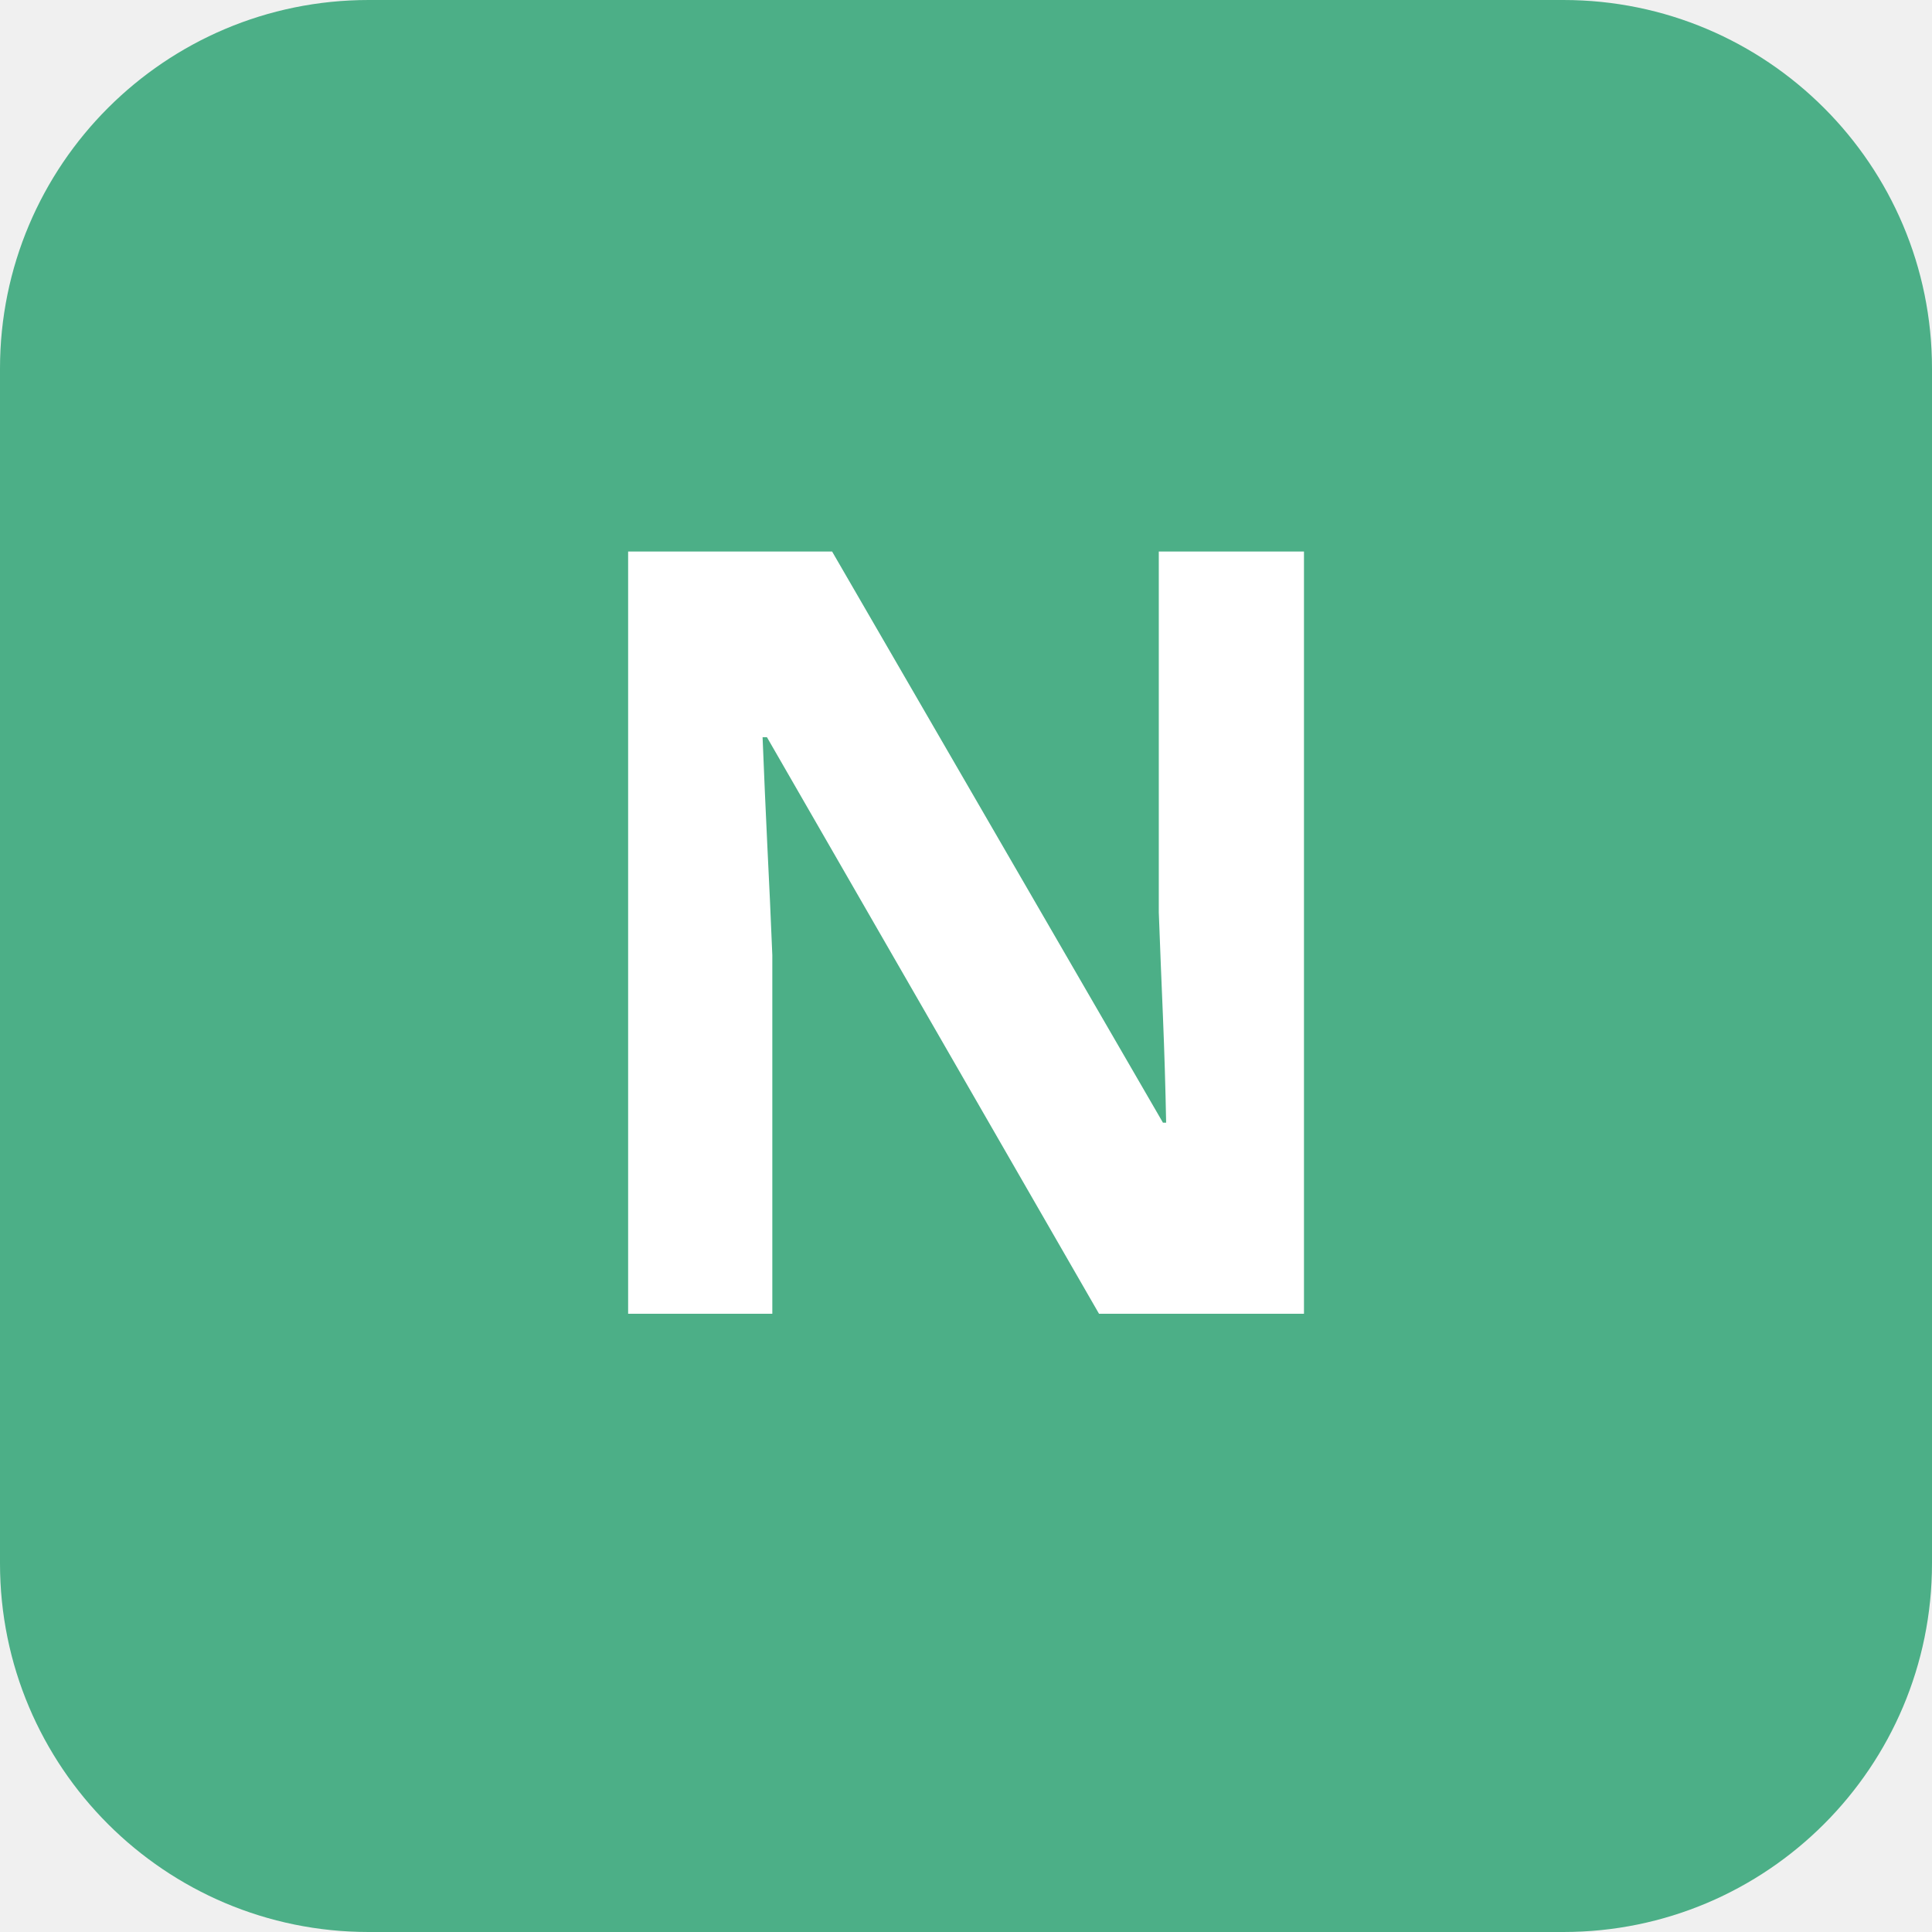
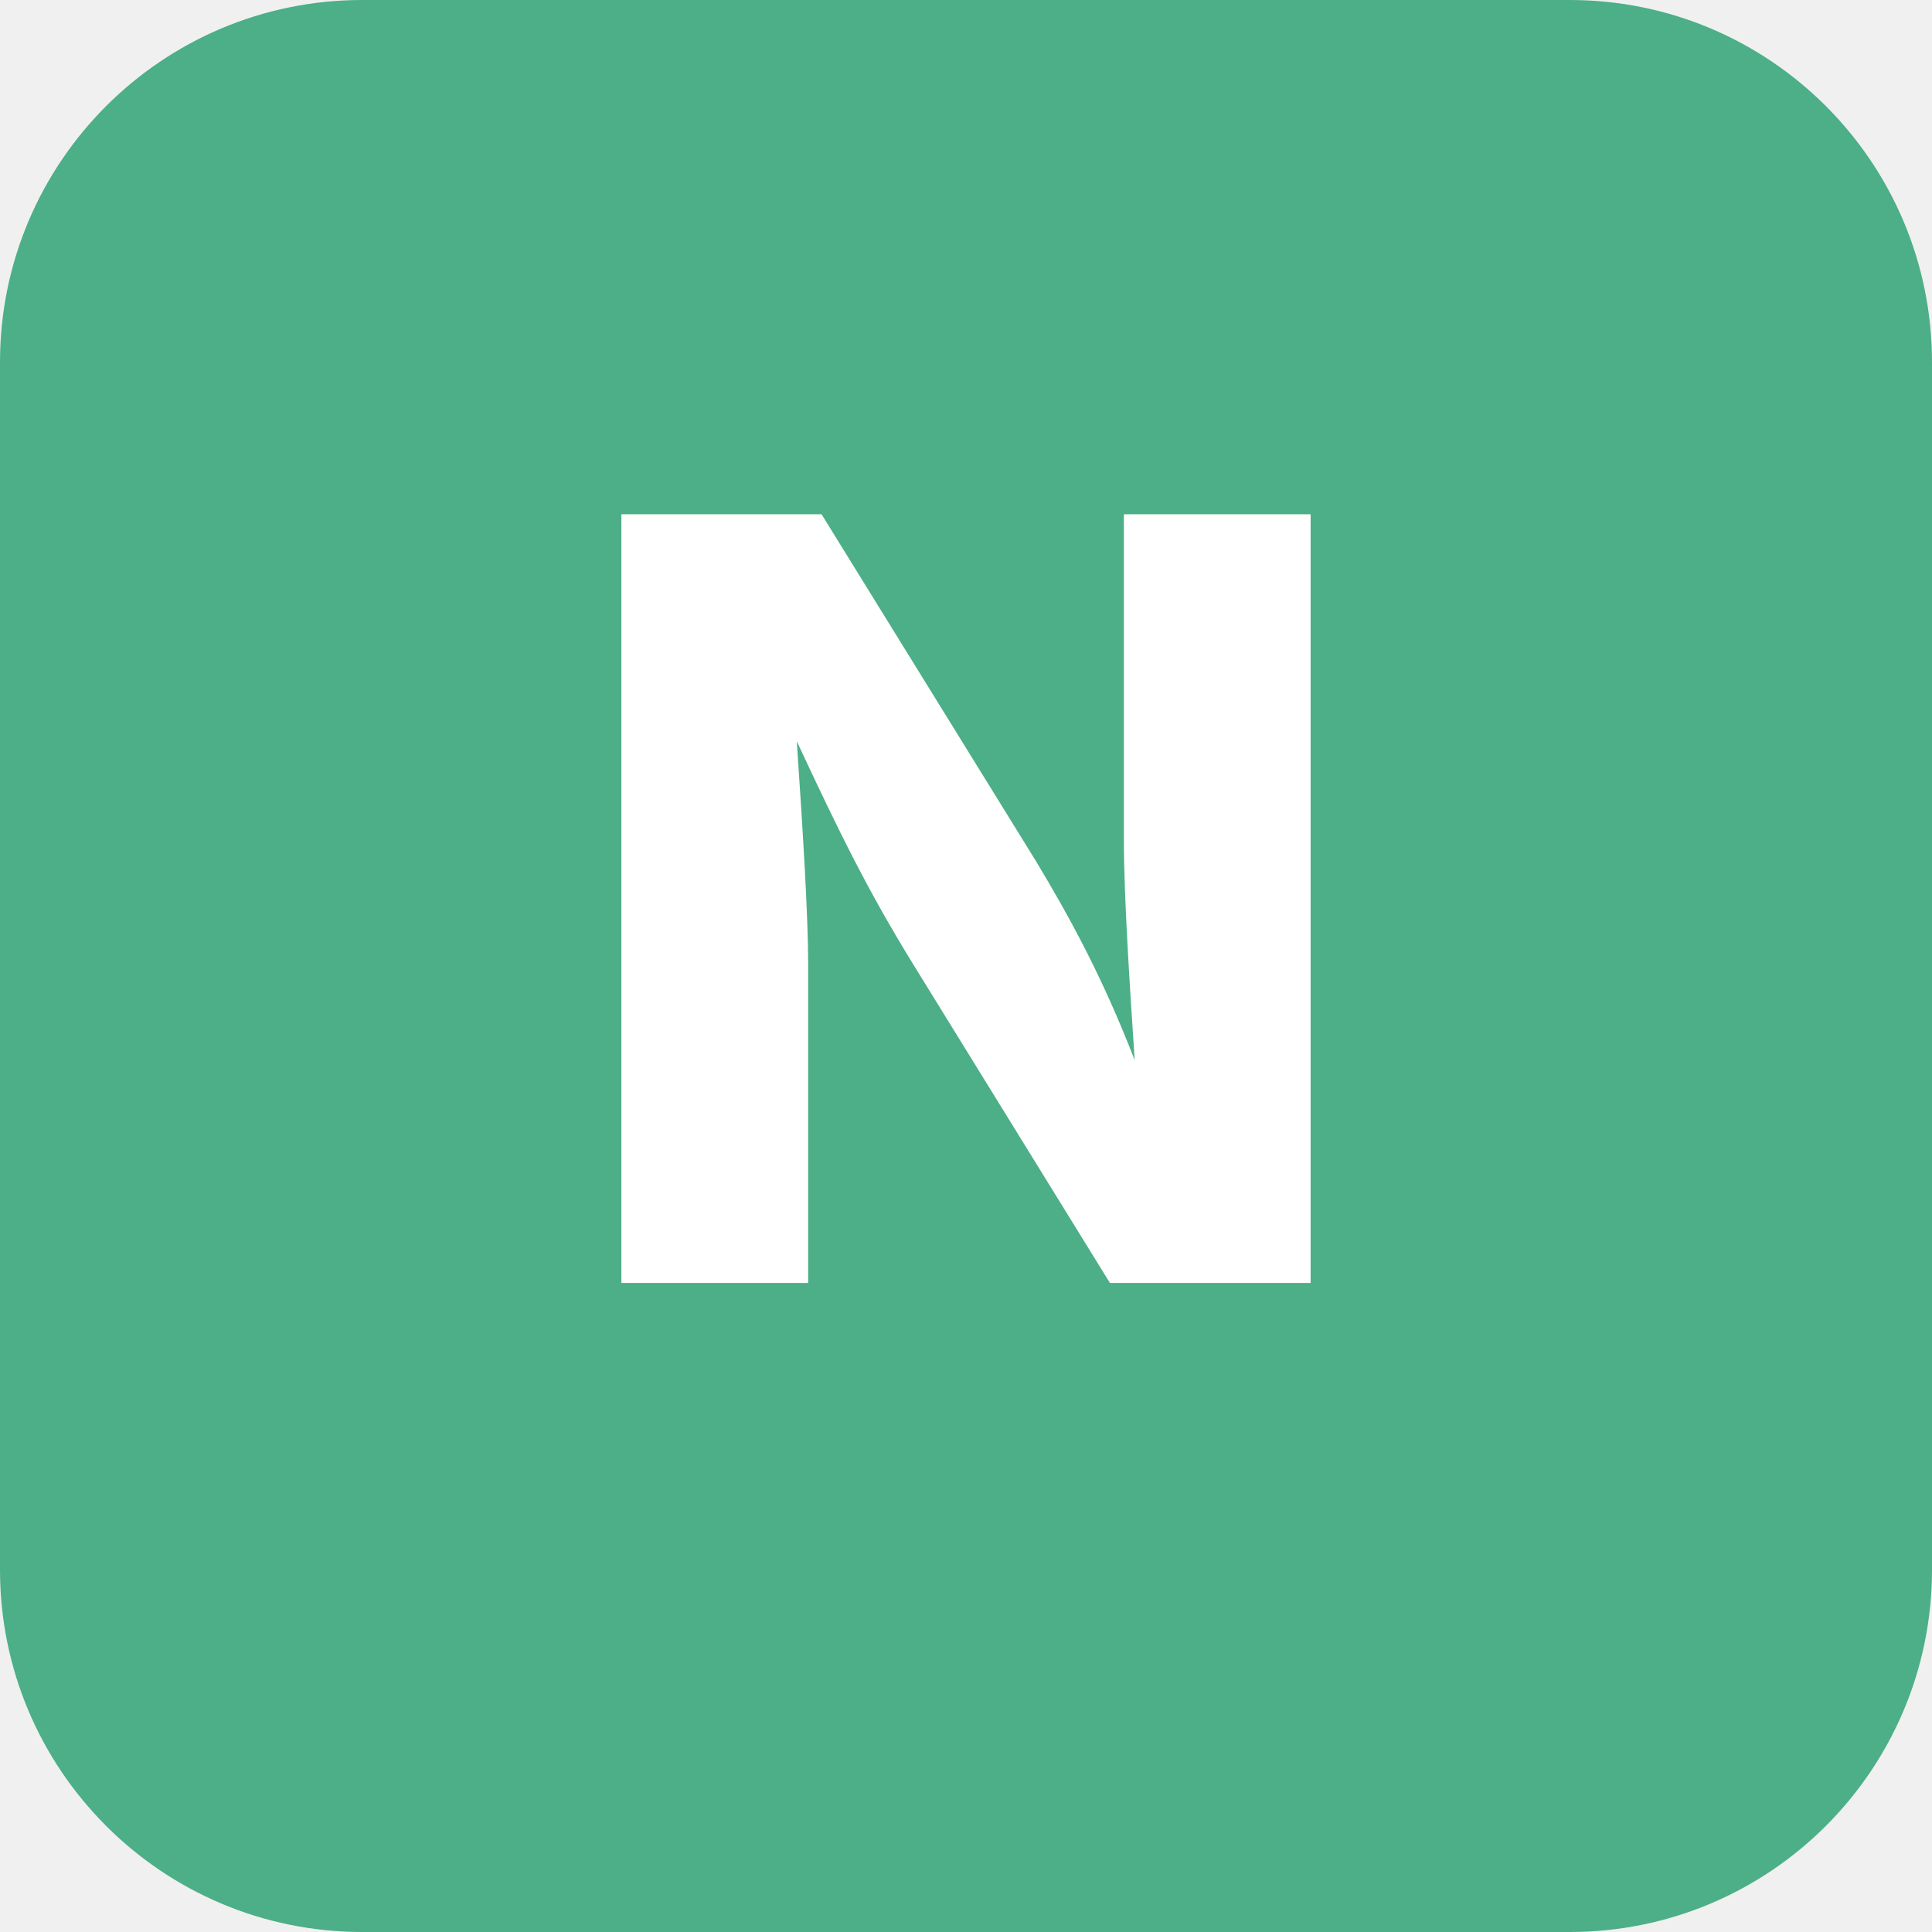
- <svg xmlns="http://www.w3.org/2000/svg" viewBox="0 0 152 152">
-   <rect width="152" height="152" rx="29" fill="#4CAF87" />
-   <text x="76" y="103.36" font-family="sans-serif" font-size="84" font-weight="800" text-anchor="middle" fill="white">N</text>
+ <svg xmlns="http://www.w3.org/2000/svg" viewBox="0 0 512 512">
+   <rect width="512" height="512" rx="96" fill="#4CAF87" />
+   <text x="256" y="340" font-family="-apple-system,BlinkMacSystemFont,sans-serif" font-size="280" font-weight="800" text-anchor="middle" fill="white">N</text>
</svg>
